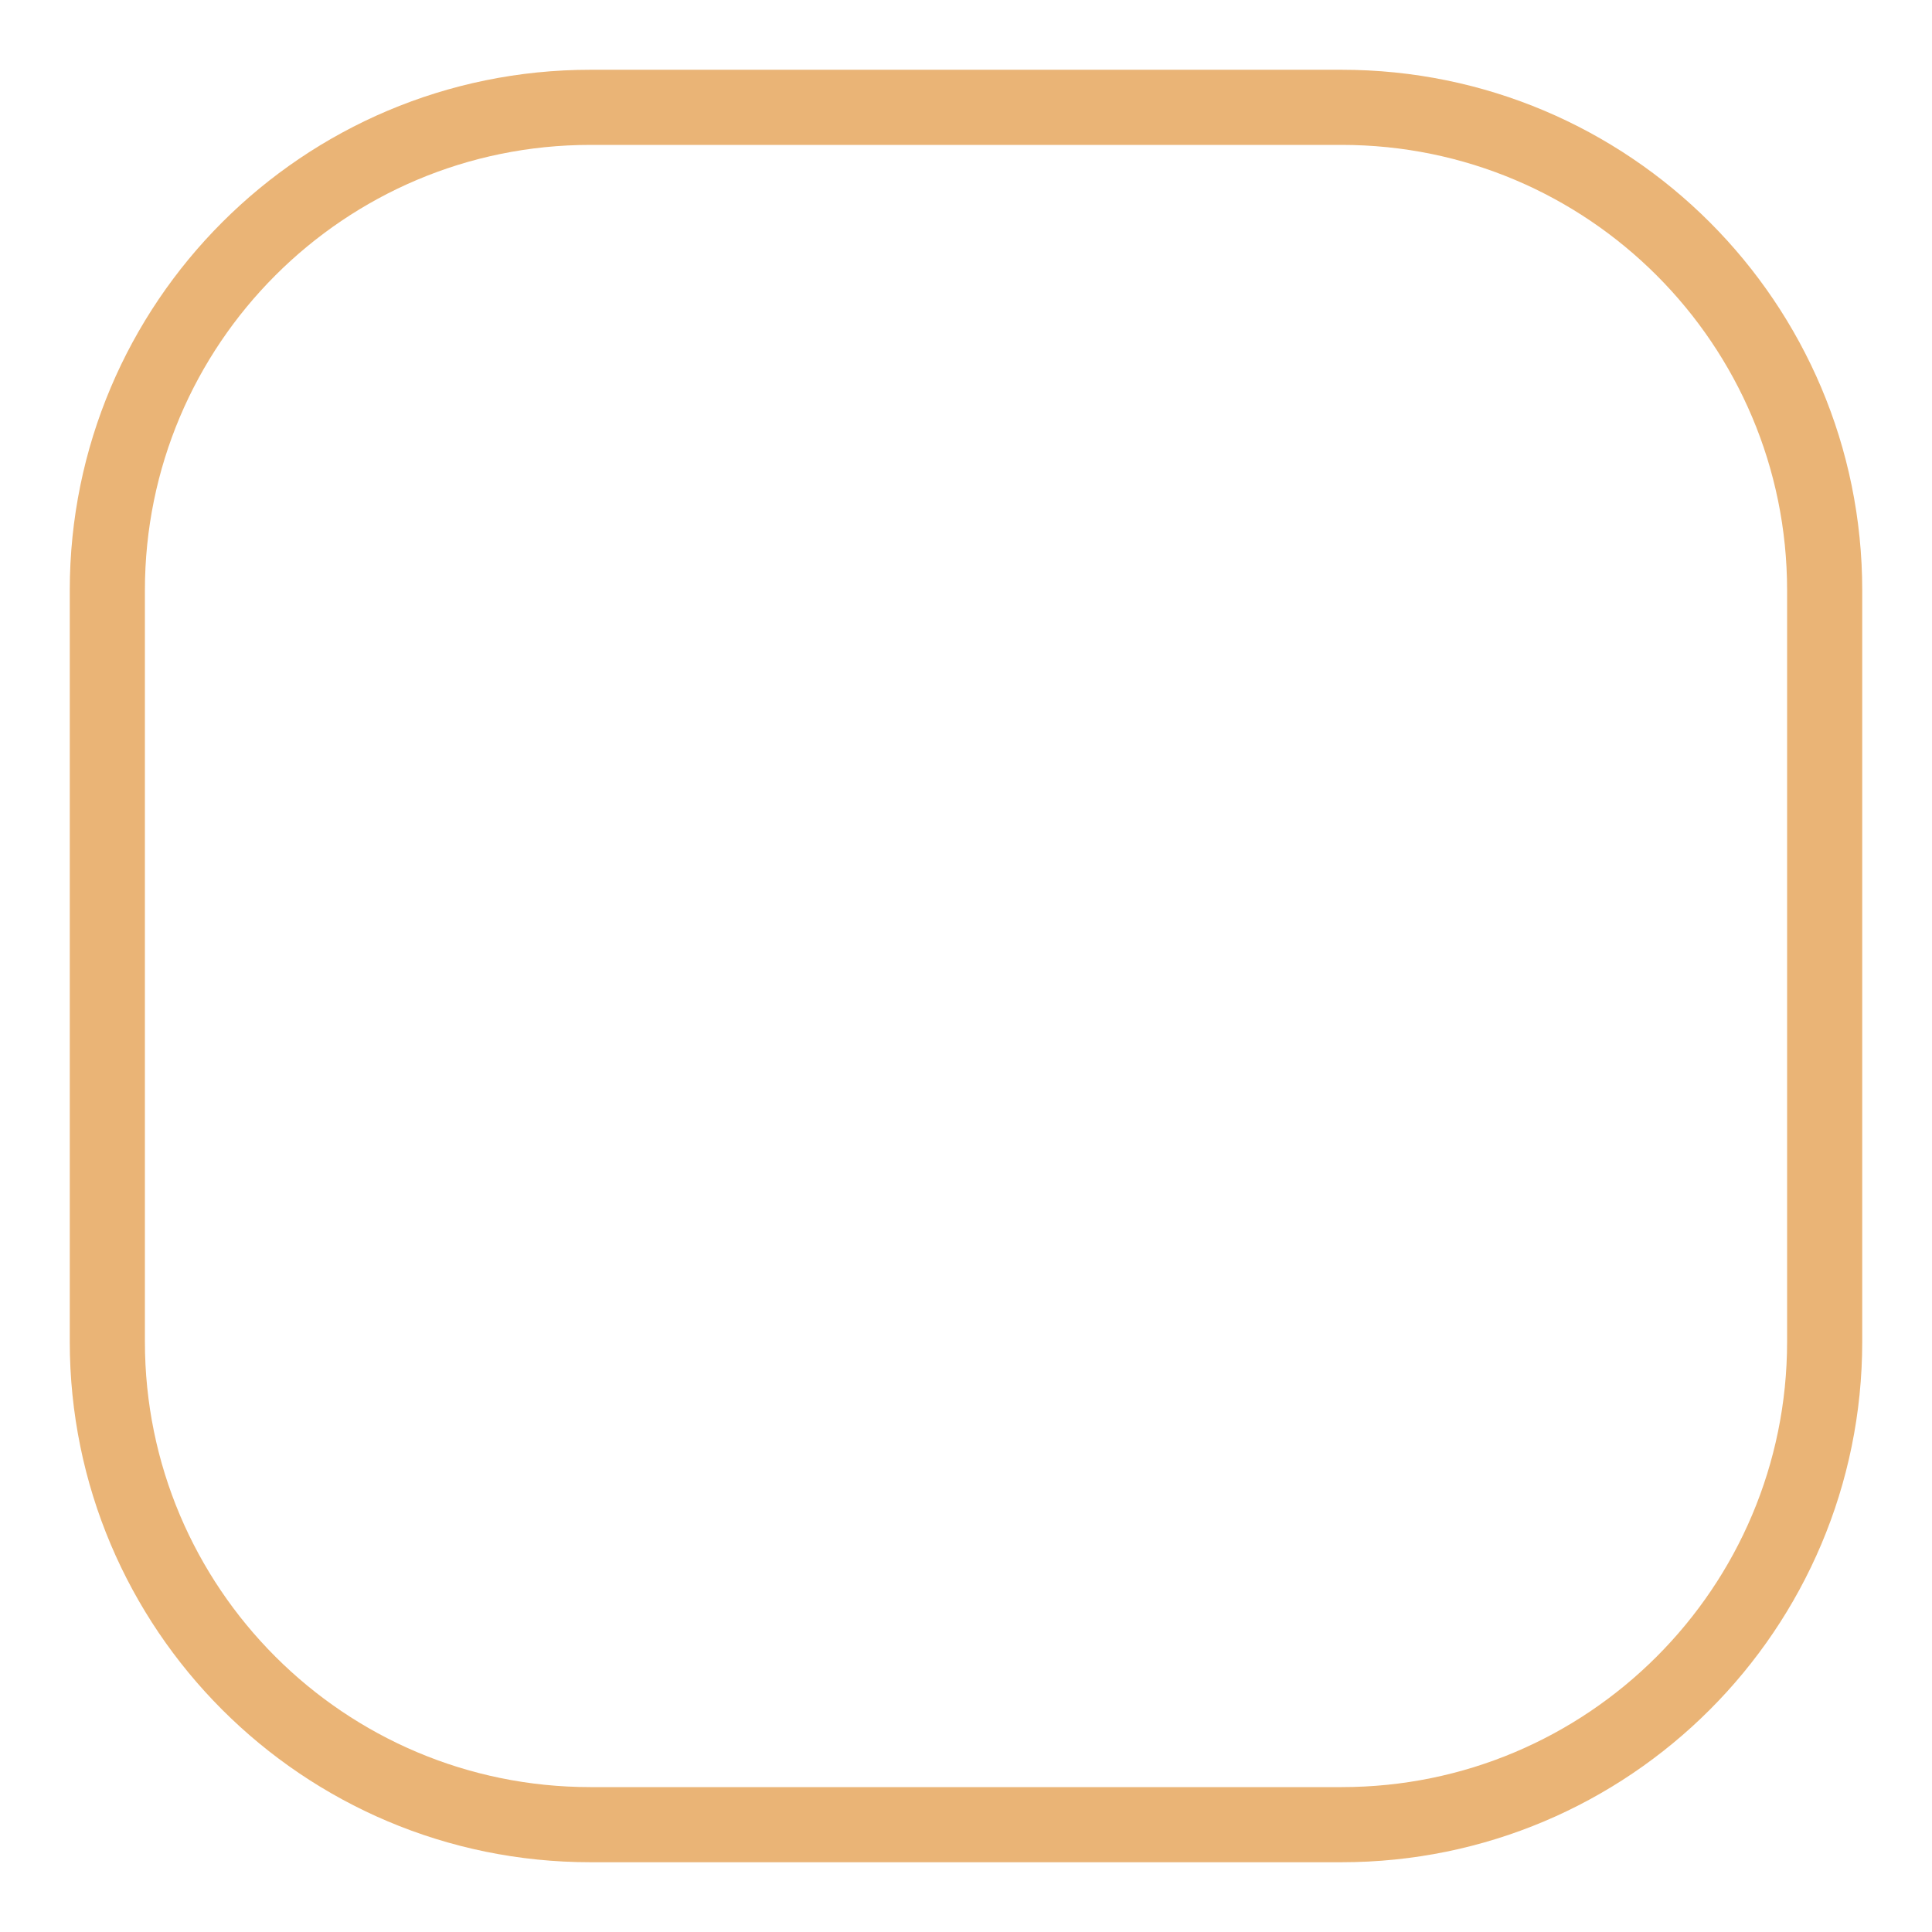
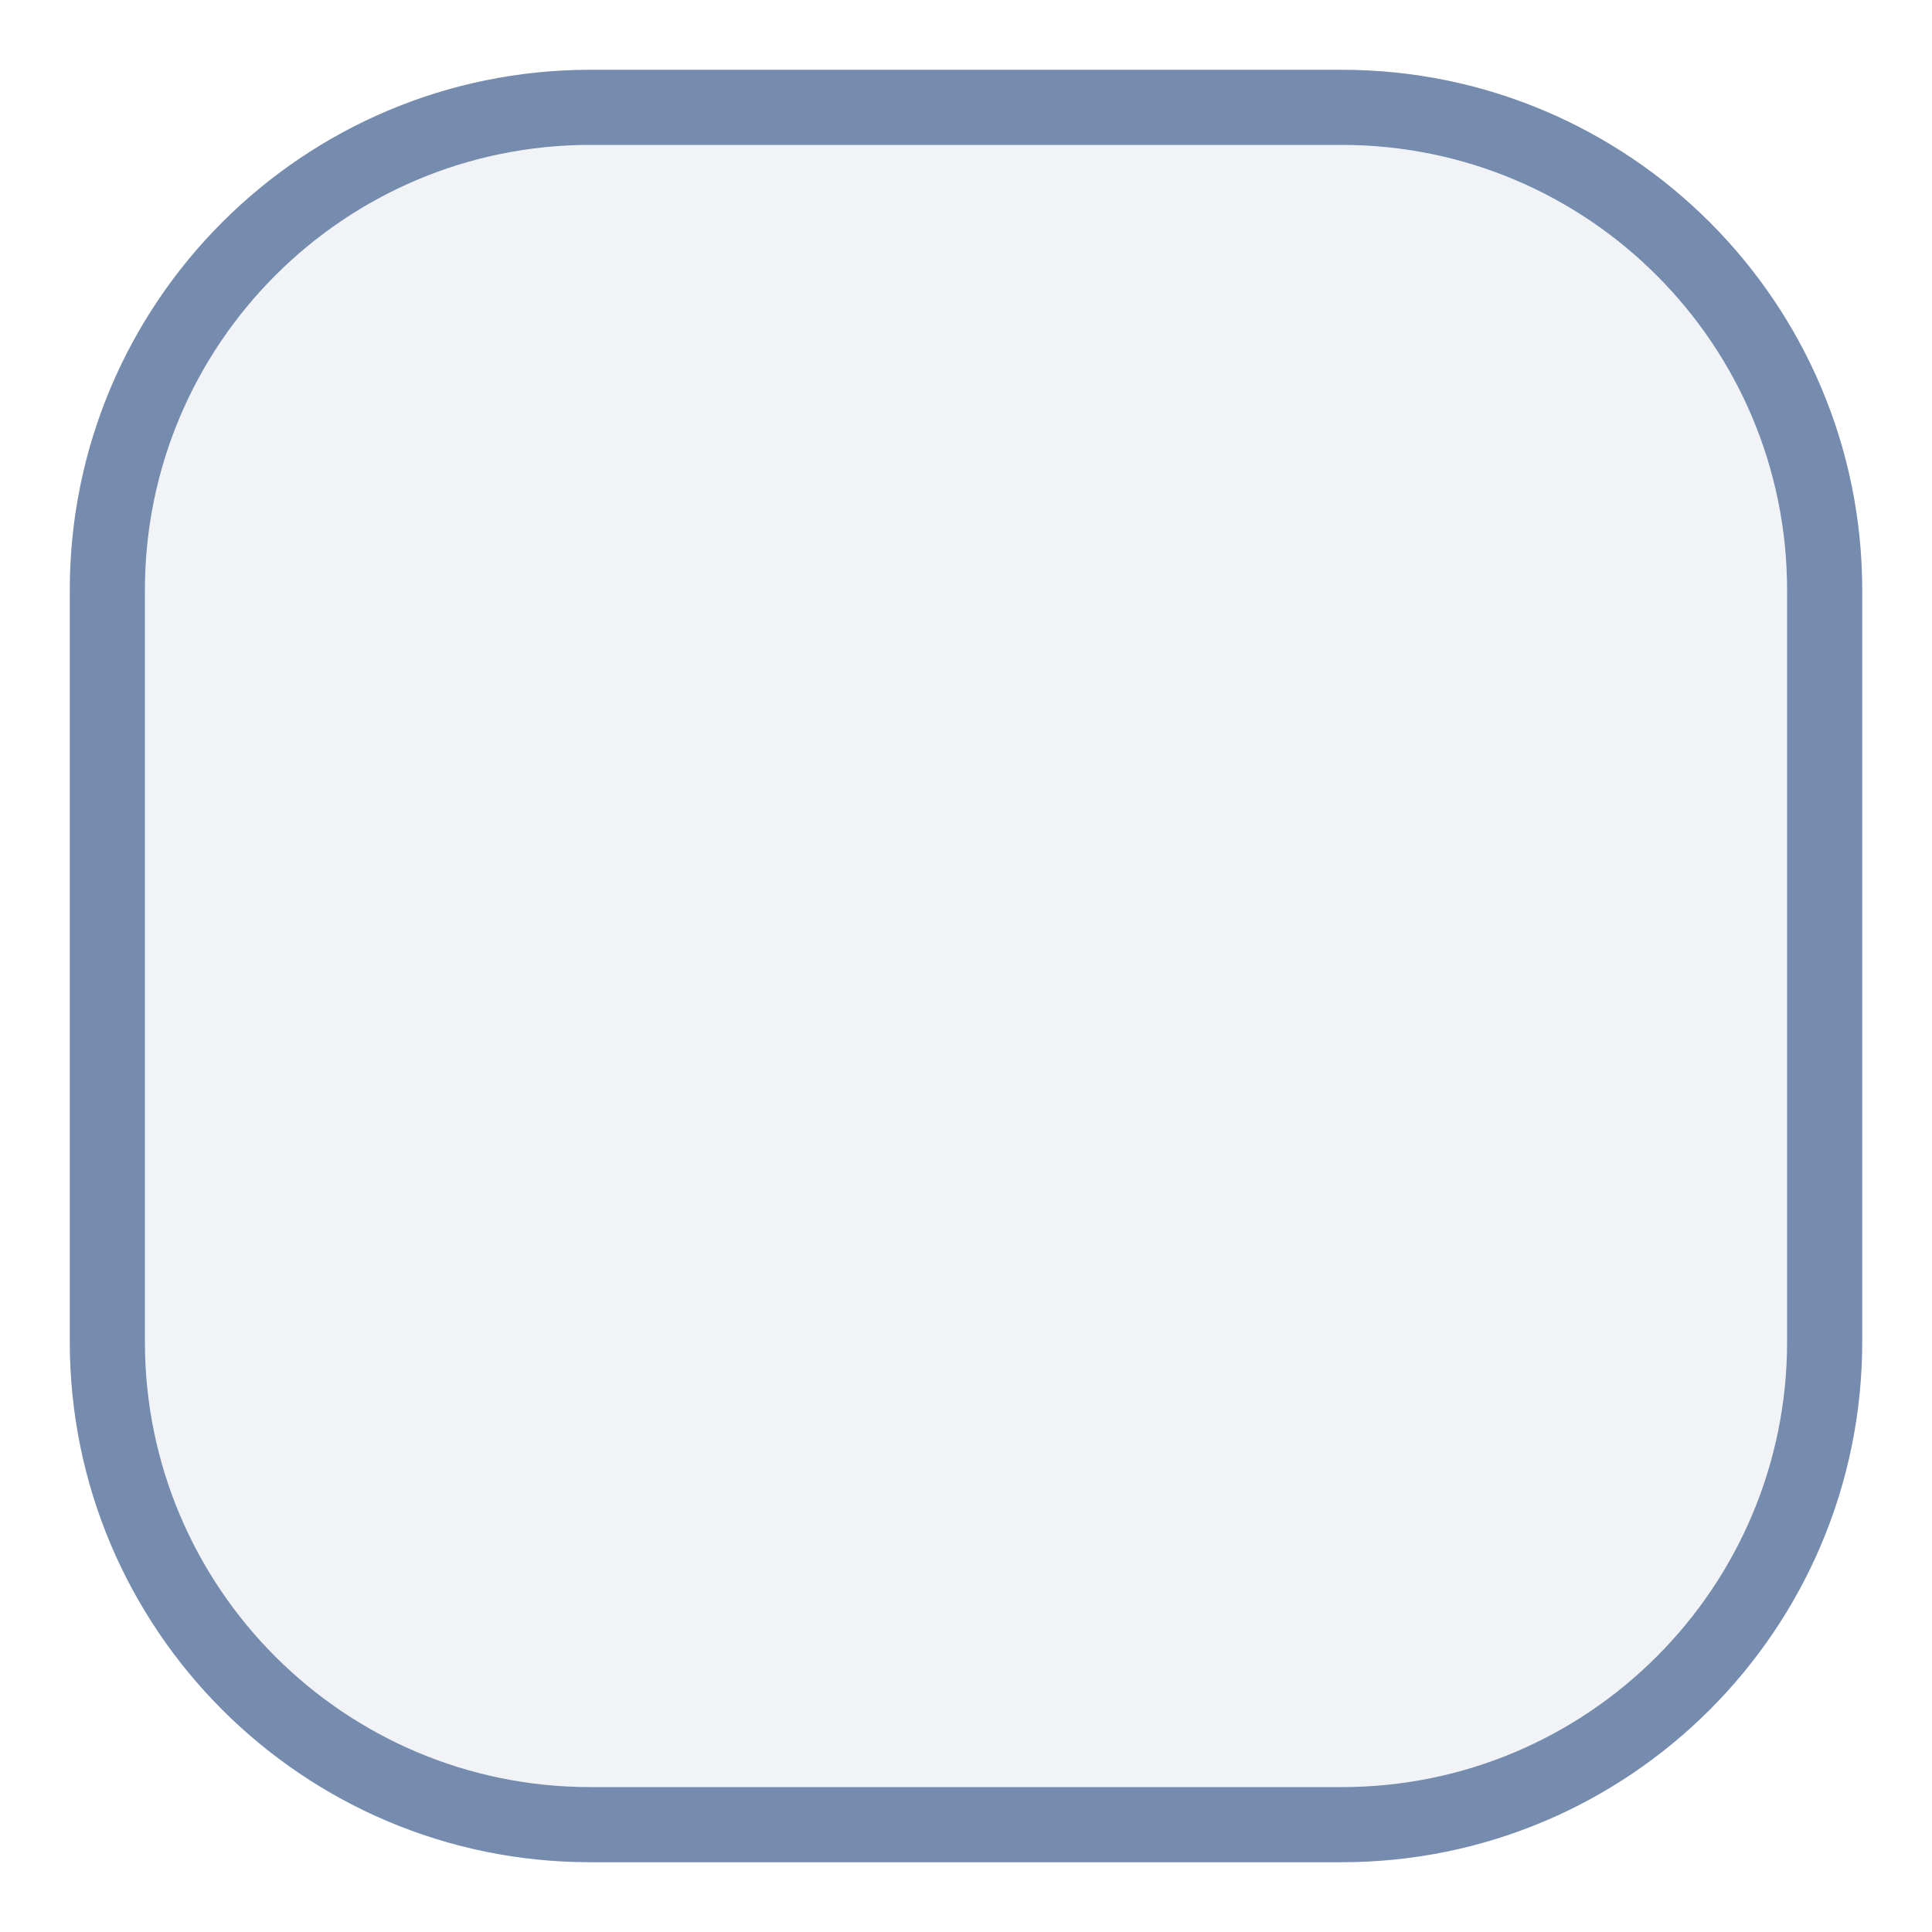
<svg xmlns="http://www.w3.org/2000/svg" viewBox="0 0 36 36" width="36" height="36" role="img" aria-label="icon 03">
  <style>
-   .frame { fill: none; stroke: #d97706; stroke-width: 1.4; opacity: .55; }
-   .g { fill: none; stroke: #d97706; stroke-width: 1.8; stroke-linecap: round; stroke-linejoin: round; stroke-dasharray: 100; stroke-dashoffset: 100; animation: draw 1.1s ease-out forwards; }
-   .pulse { fill: #d97706; opacity: 0; transform-box: fill-box; transform-origin: center; animation: ping 3s ease-out 1.4s infinite; }
+   .frame { fill: #3b5b8c; fill-opacity: .1; stroke: #3b5b8c; stroke-width: 1.4; opacity: .7; }
+   .g { fill: none; stroke: #3b5b8c; stroke-width: 1.8; stroke-linecap: round; stroke-linejoin: round; stroke-dasharray: 100; stroke-dashoffset: 100; animation: draw 1.1s ease-out forwards; }
+   .pulse { fill: #3b5b8c; opacity: 0; transform-box: fill-box; transform-origin: center; animation: ping 3s ease-out 1.4s infinite; }
  @keyframes draw { to { stroke-dashoffset: 0; } }
  @keyframes ping { 0% { opacity: .35; transform: scale(.4); } 70%,100% { opacity: 0; transform: scale(1.6); } }

@media (prefers-reduced-motion: reduce) {
  * { animation: none !important; opacity: 1 !important; transform: none !important; }
}
</style>
  <rect class="frame" x="2" y="2" width="32" height="32" rx="9" />
  <circle class="pulse" cx="30" cy="6" r="2" />
  <path class="g" pathLength="100" style="animation-delay:0.15s" d="M18 17a4 4 0 1 0 0-8 4 4 0 0 0 0 8z" />
  <path class="g" pathLength="100" style="animation-delay:0.27s" d="M10.5 27c0-4.2 3.4-7 7.5-7s7.5 2.8 7.5 7" />
</svg>
